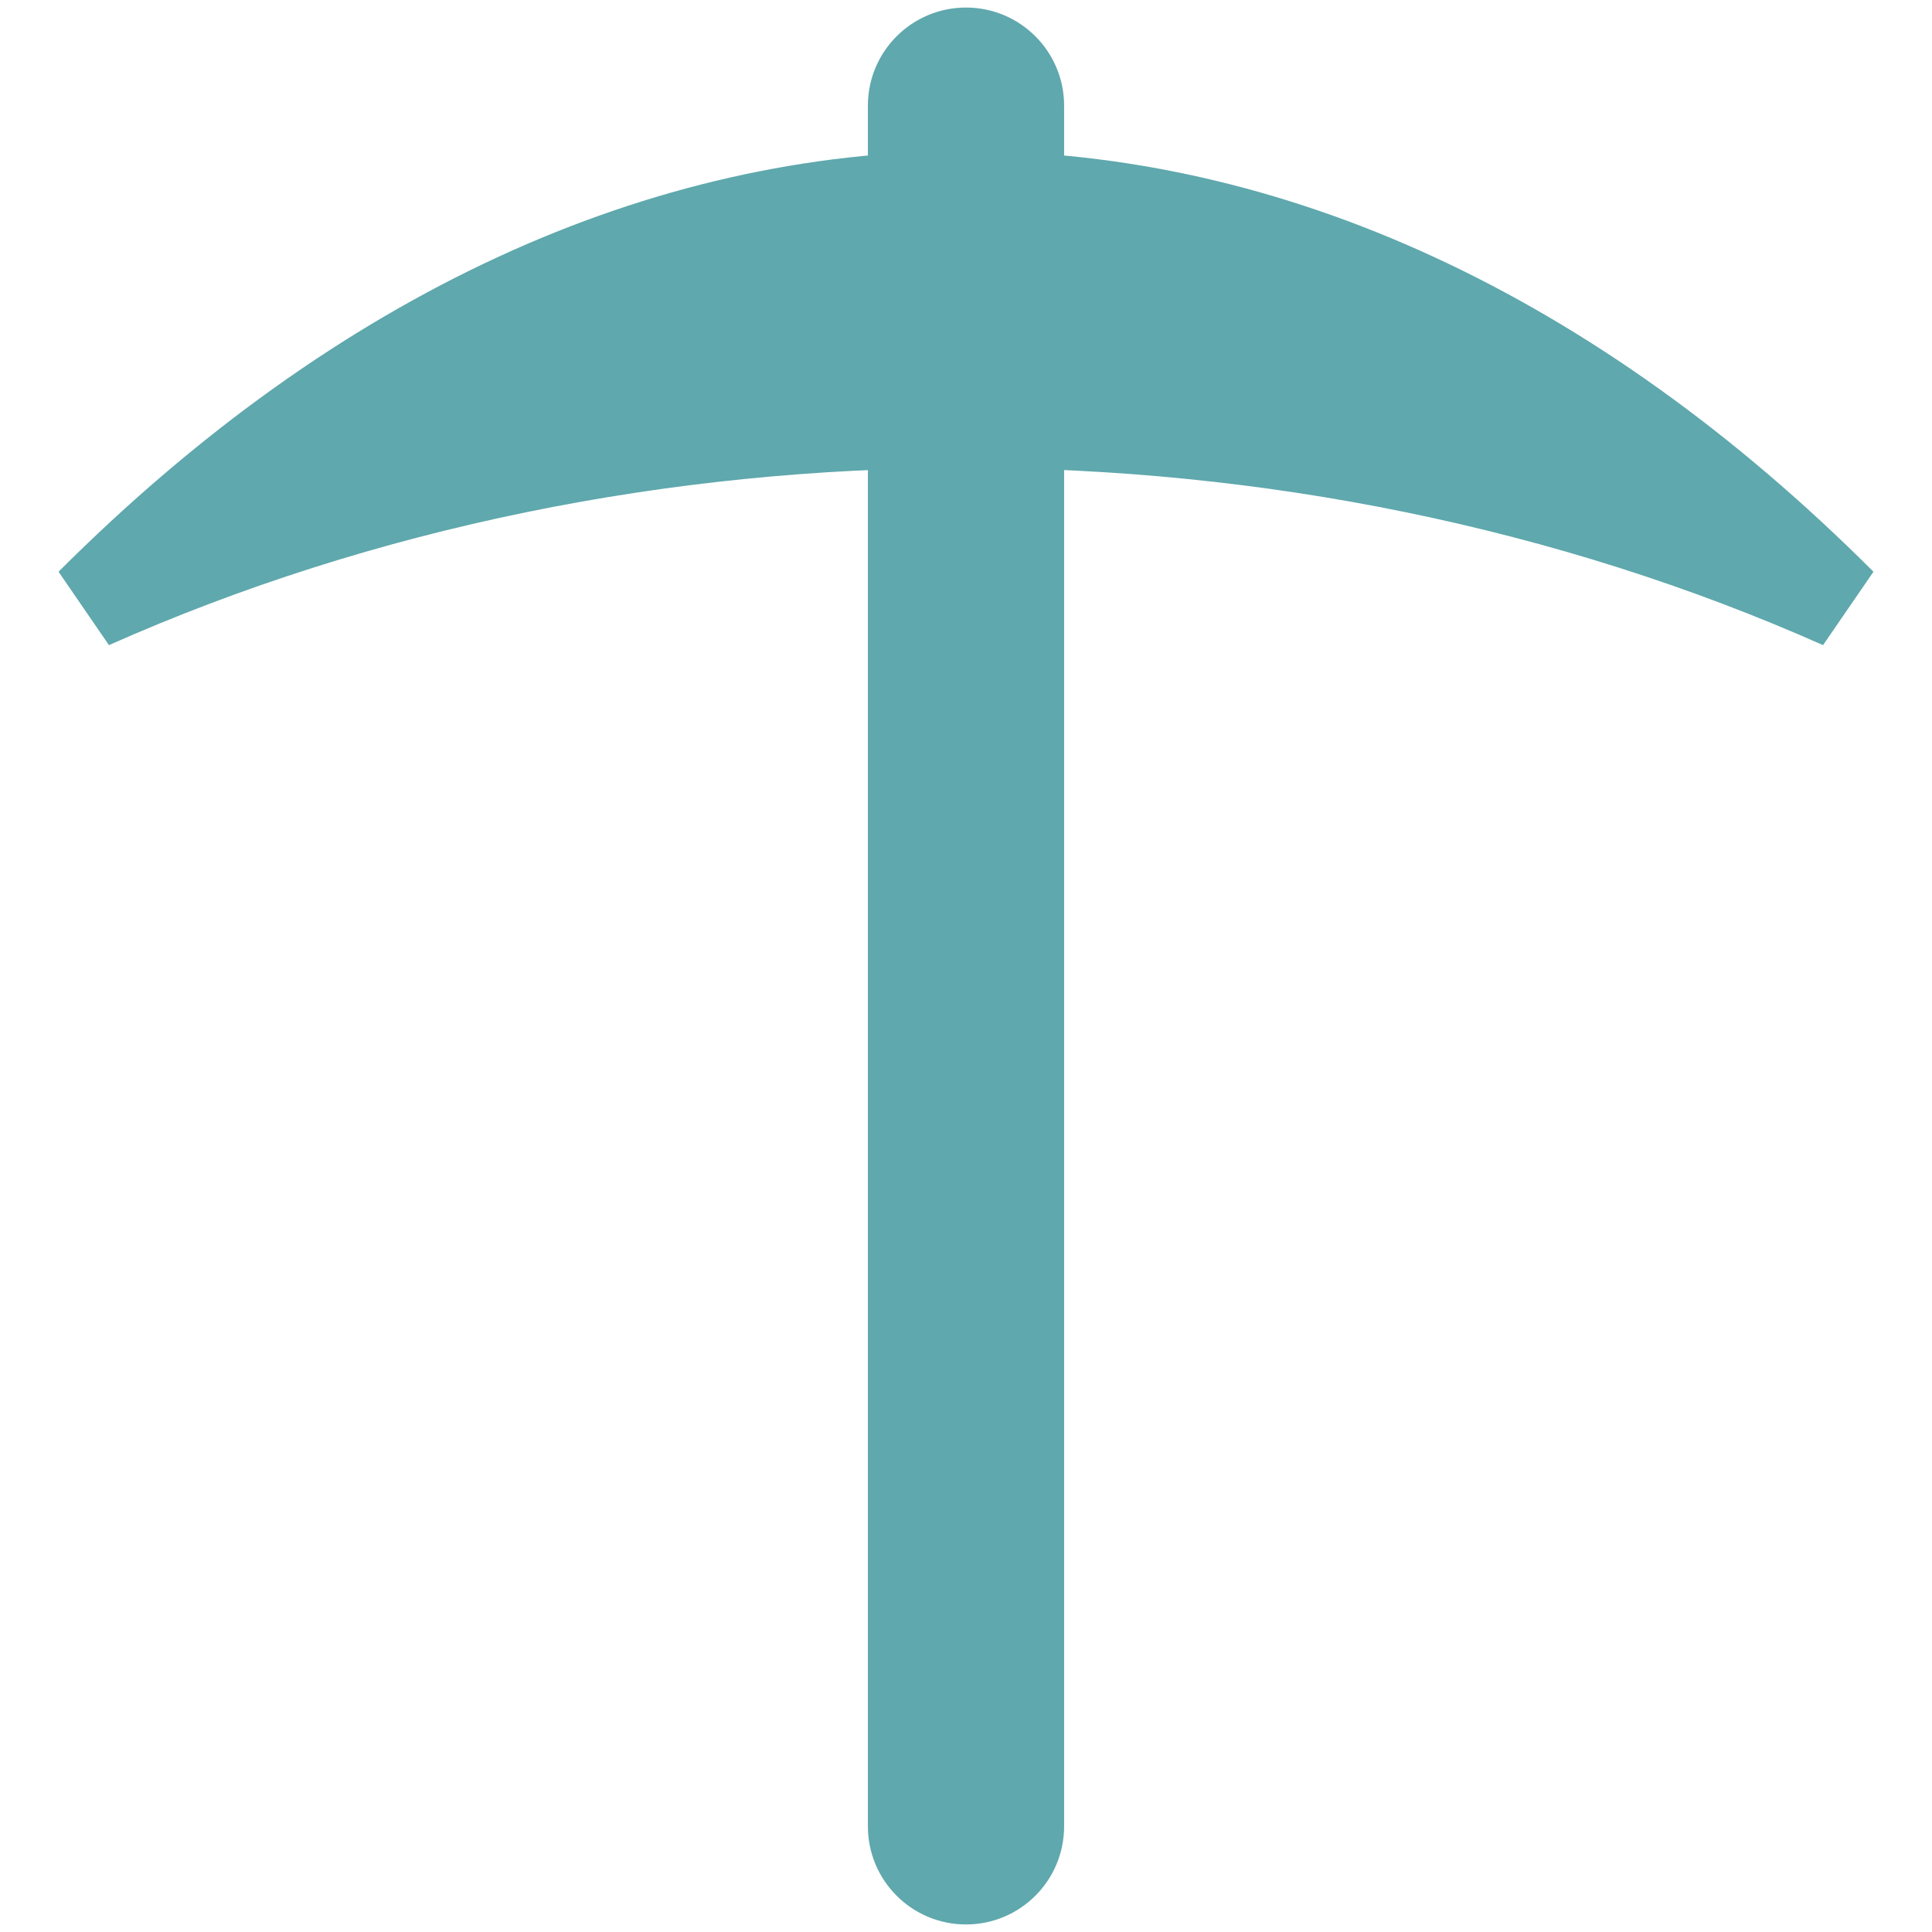
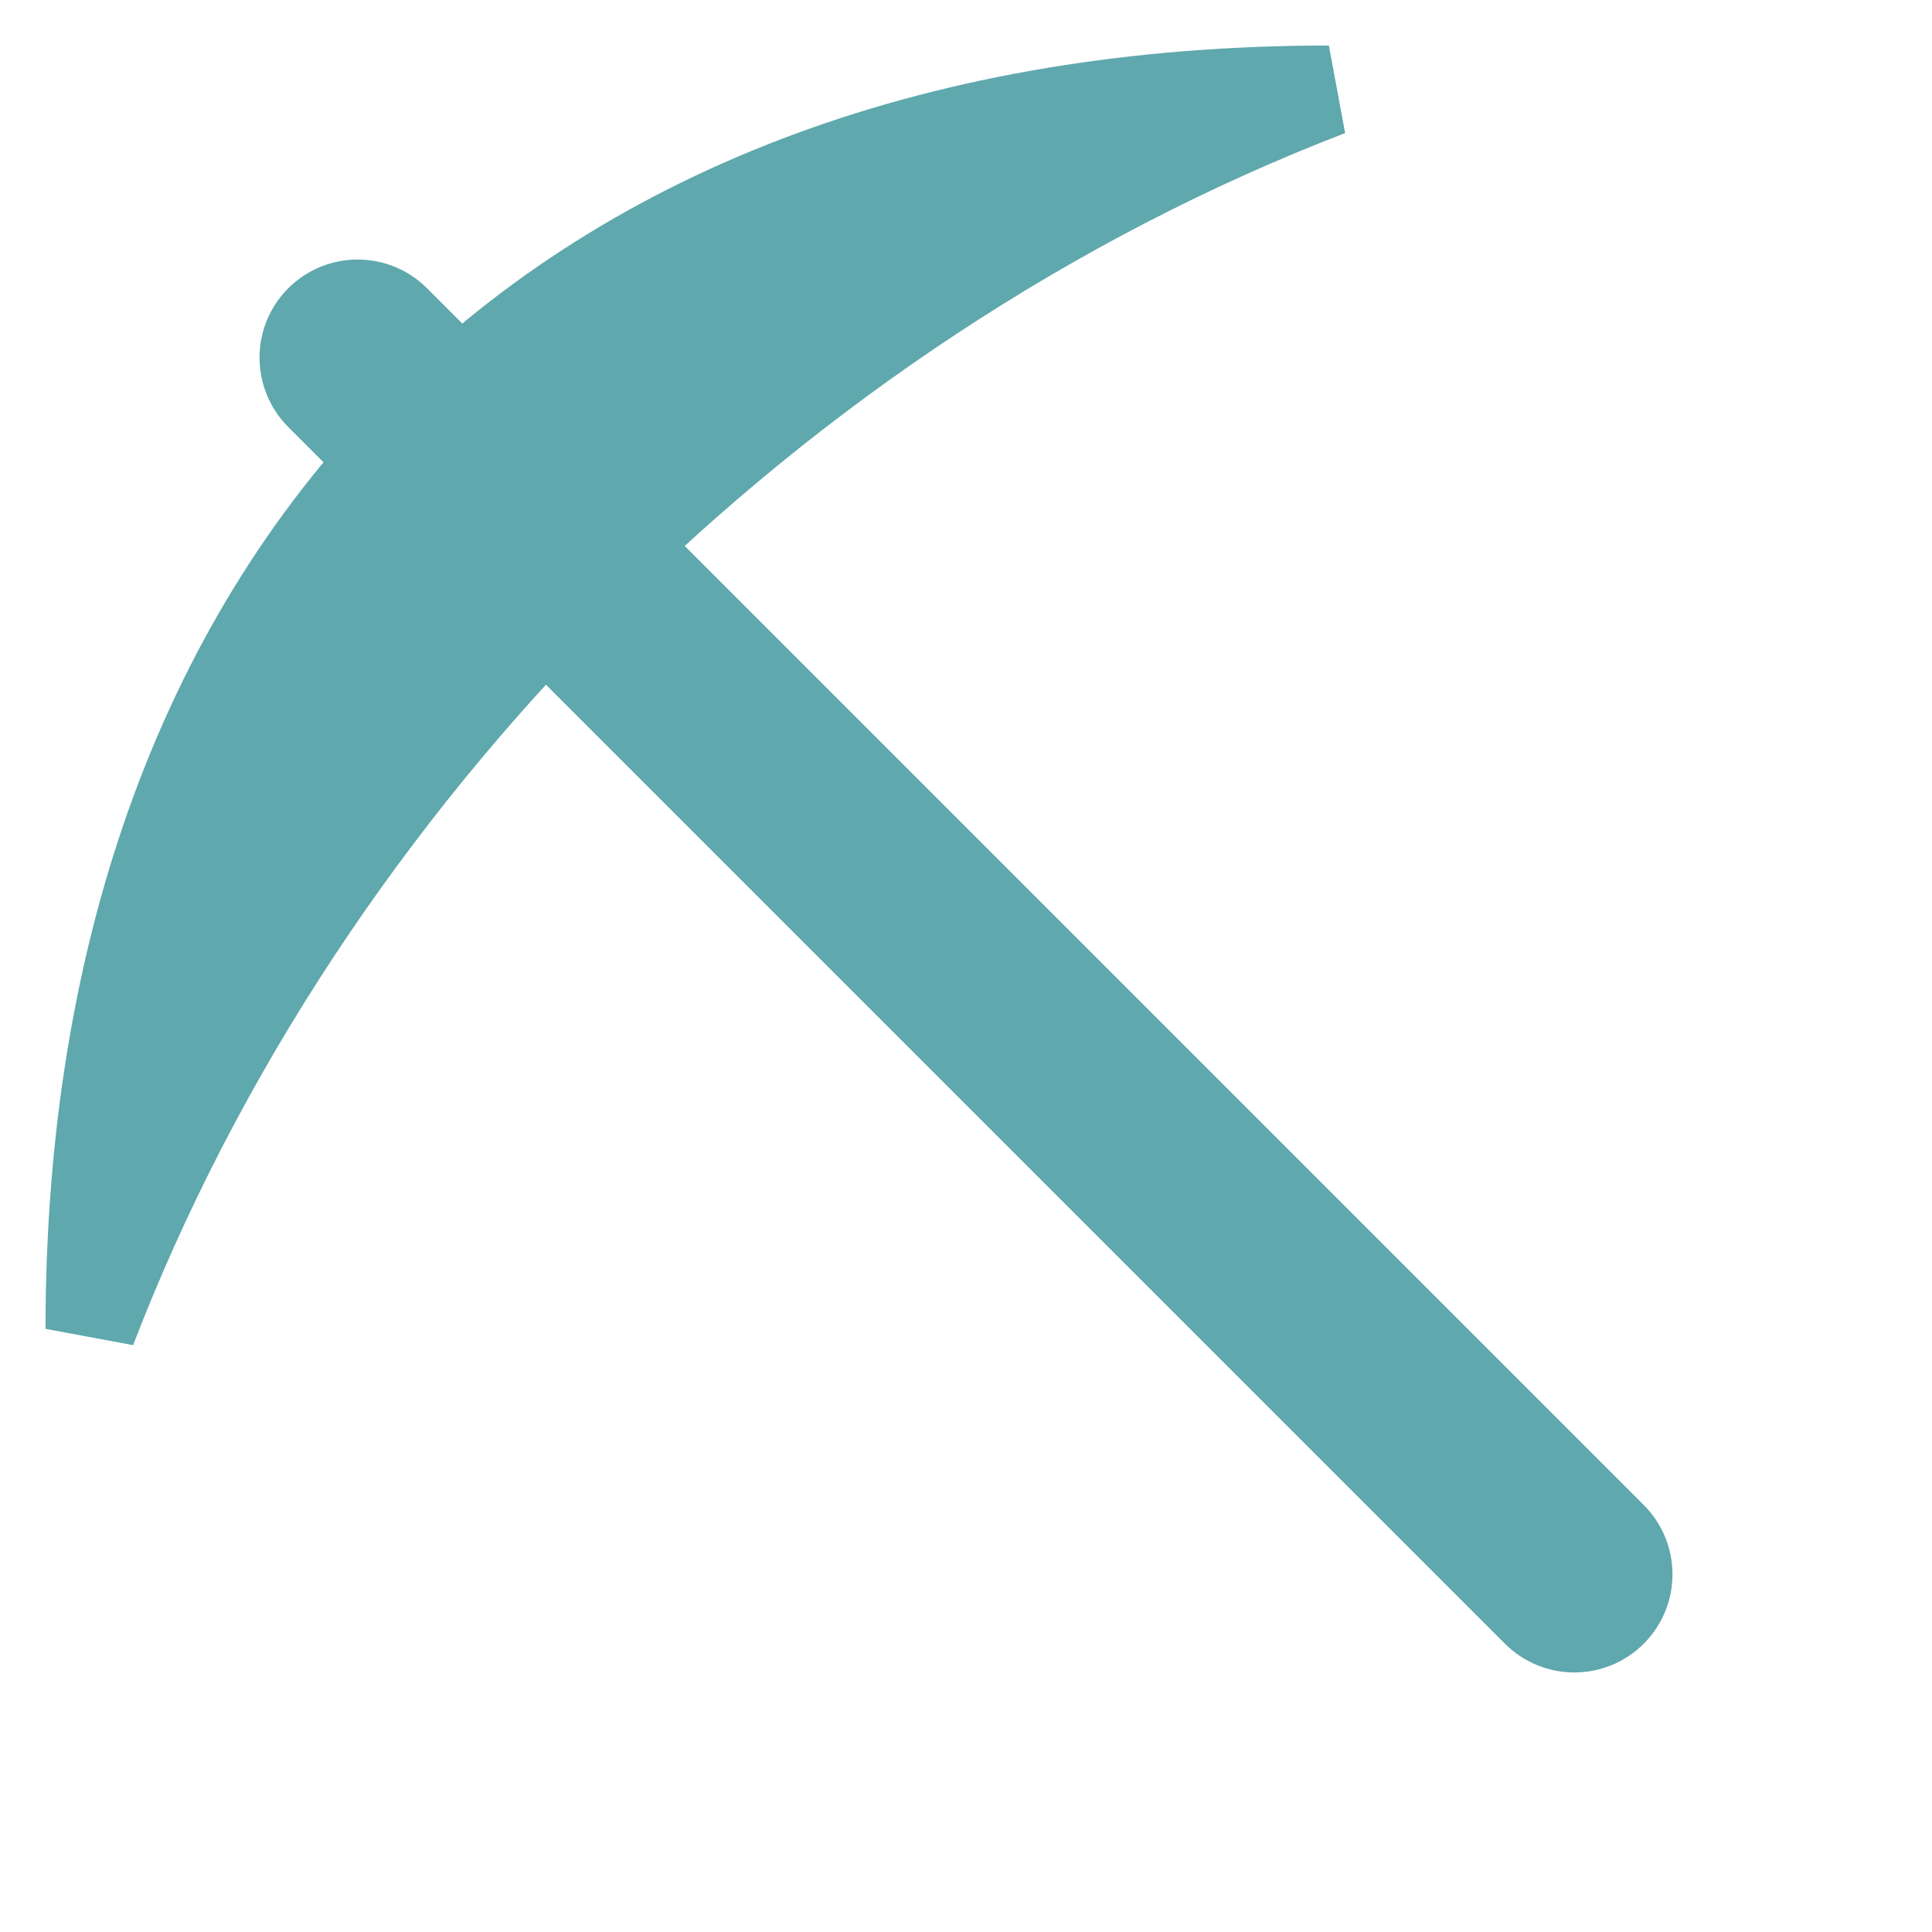
<svg xmlns="http://www.w3.org/2000/svg" width="48" height="48" viewBox="0 0 128 128" stroke="#5fa8ad" fill="#5fa8ad">
-   <path d="M6 40             C42 4, 86 4, 122 40             C86 24, 42 24, 6 40 Z" stroke-width="6" />
-   <rect x="58" y="1" width="12" height="126" rx="6" />
+   <g transform="rotate(-45, 64, 64)">
+     <path d="M6 40              C42 4, 86 4, 122 40              C86 24, 42 24, 6 40 Z" stroke-width="6" />
+     <rect x="58" y="1" width="12" height="126" rx="6" />
+   </g>
</svg>
